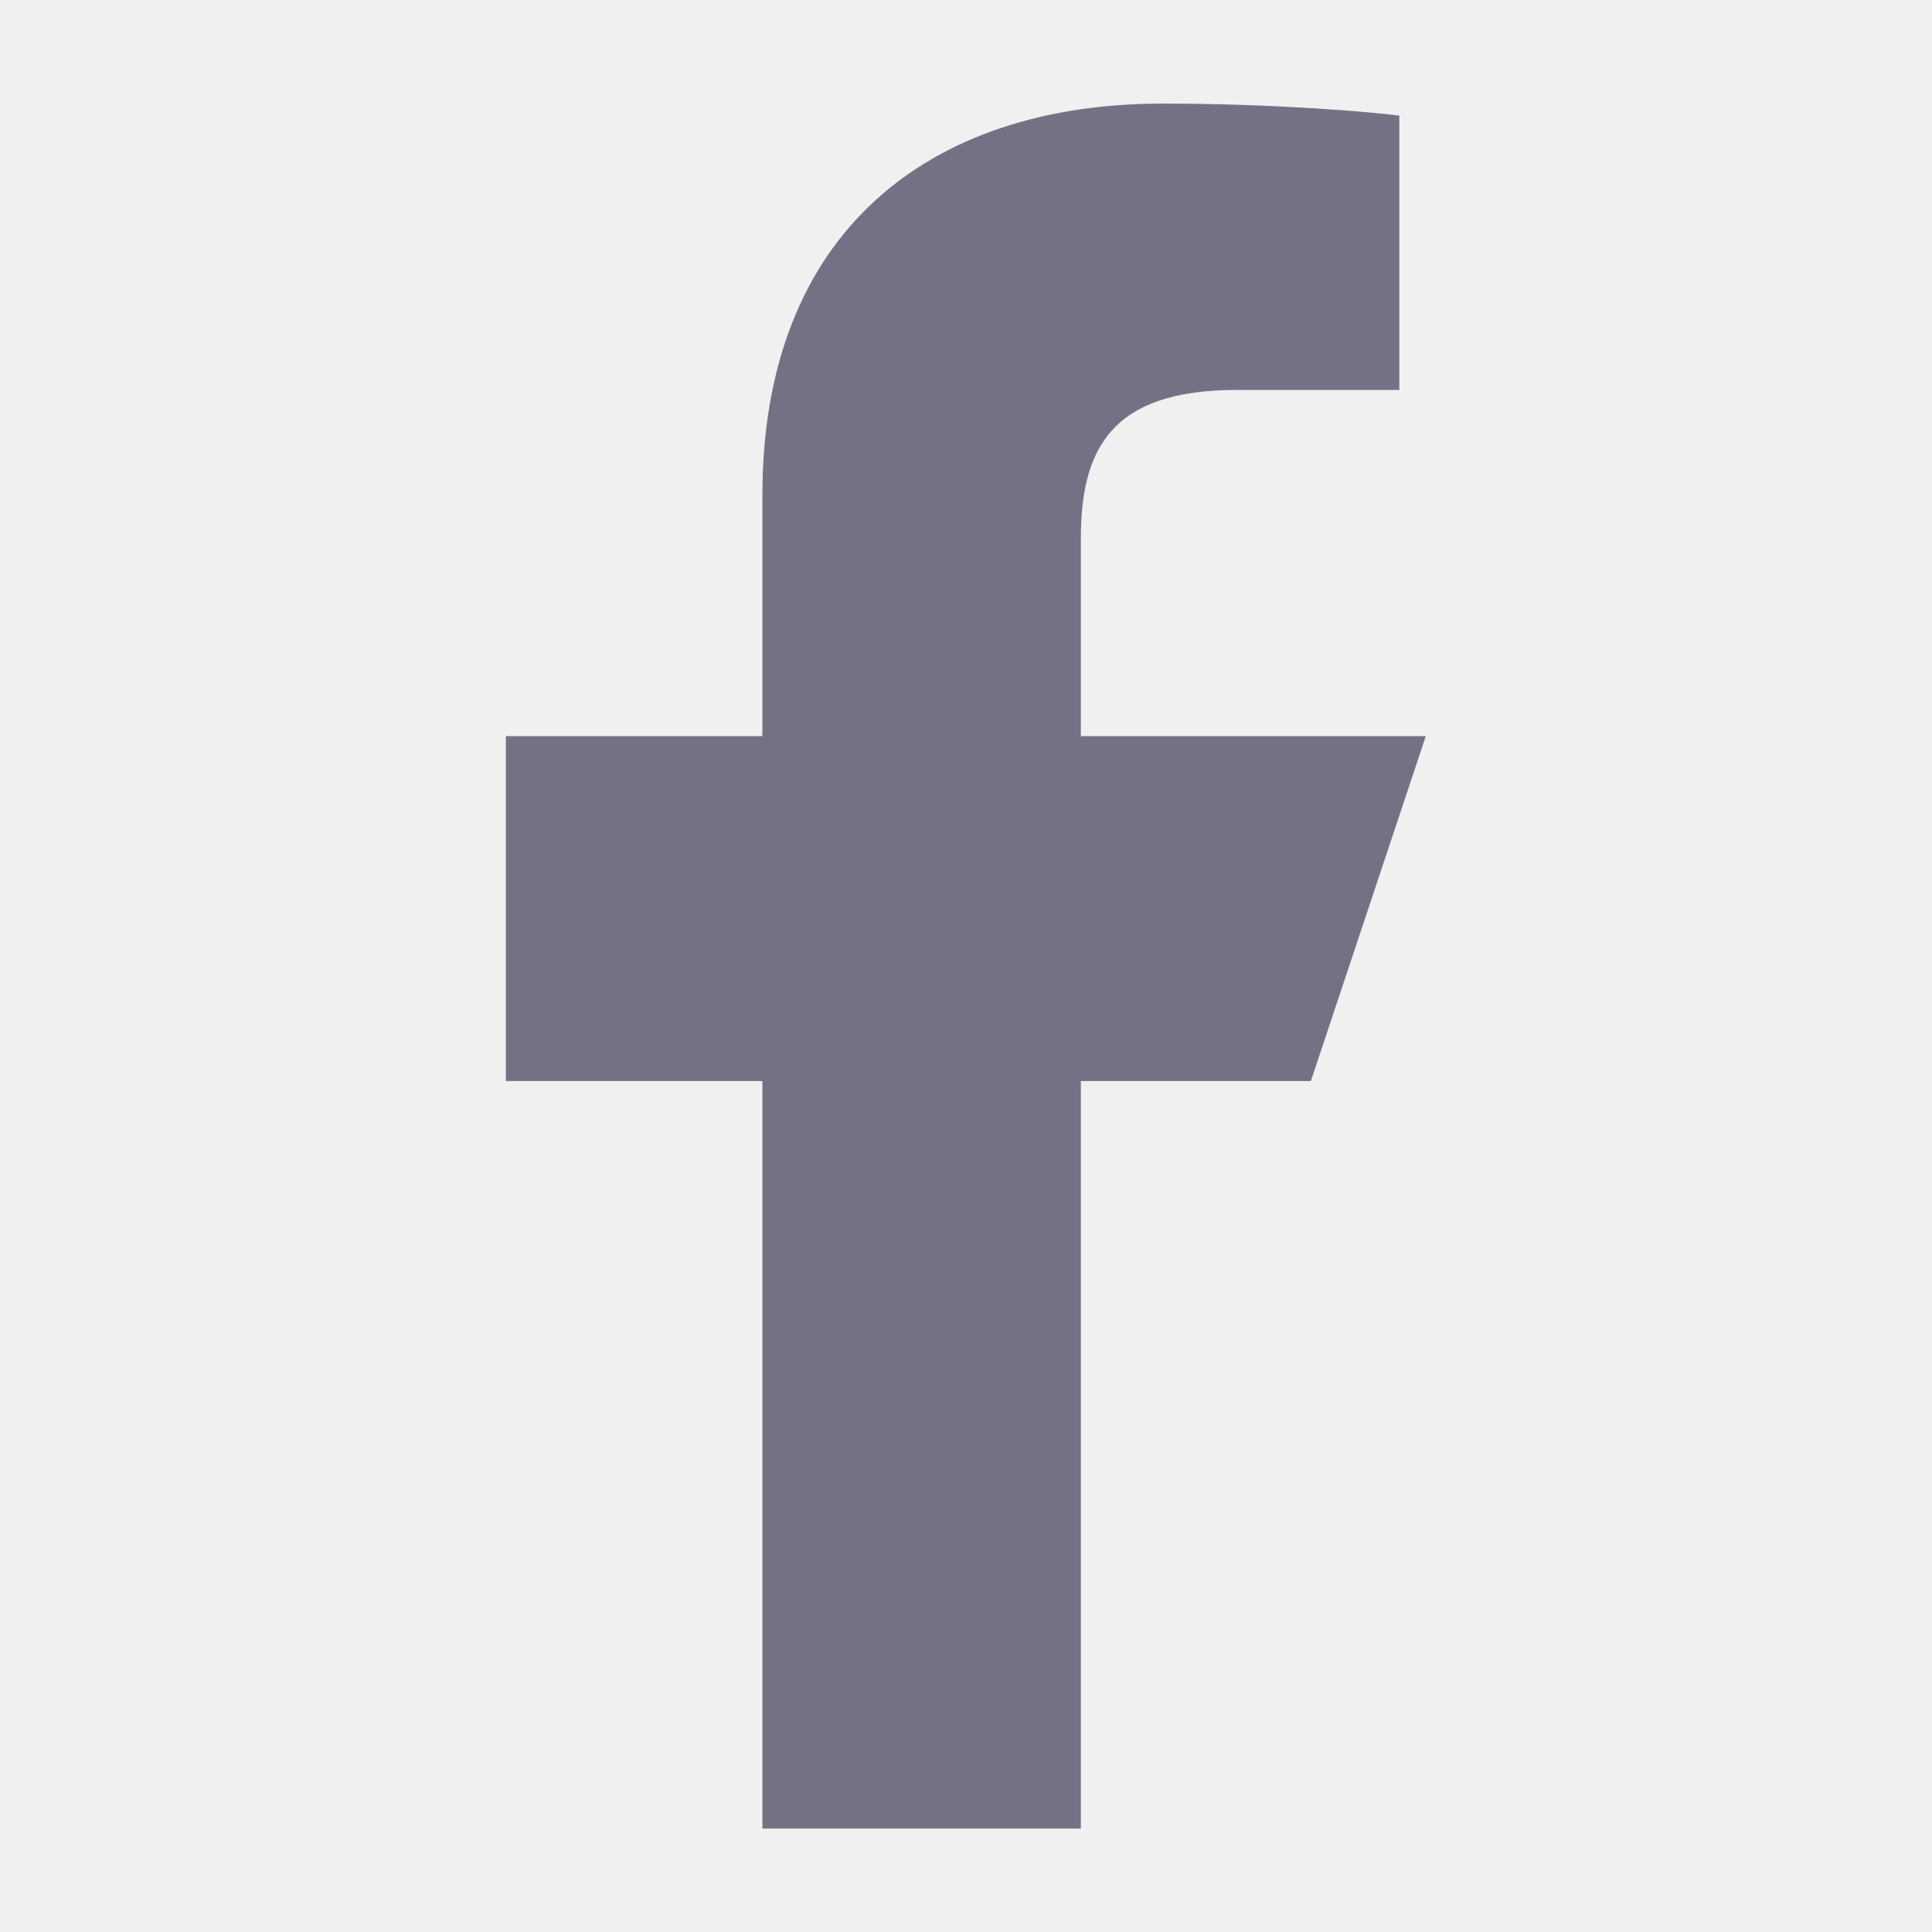
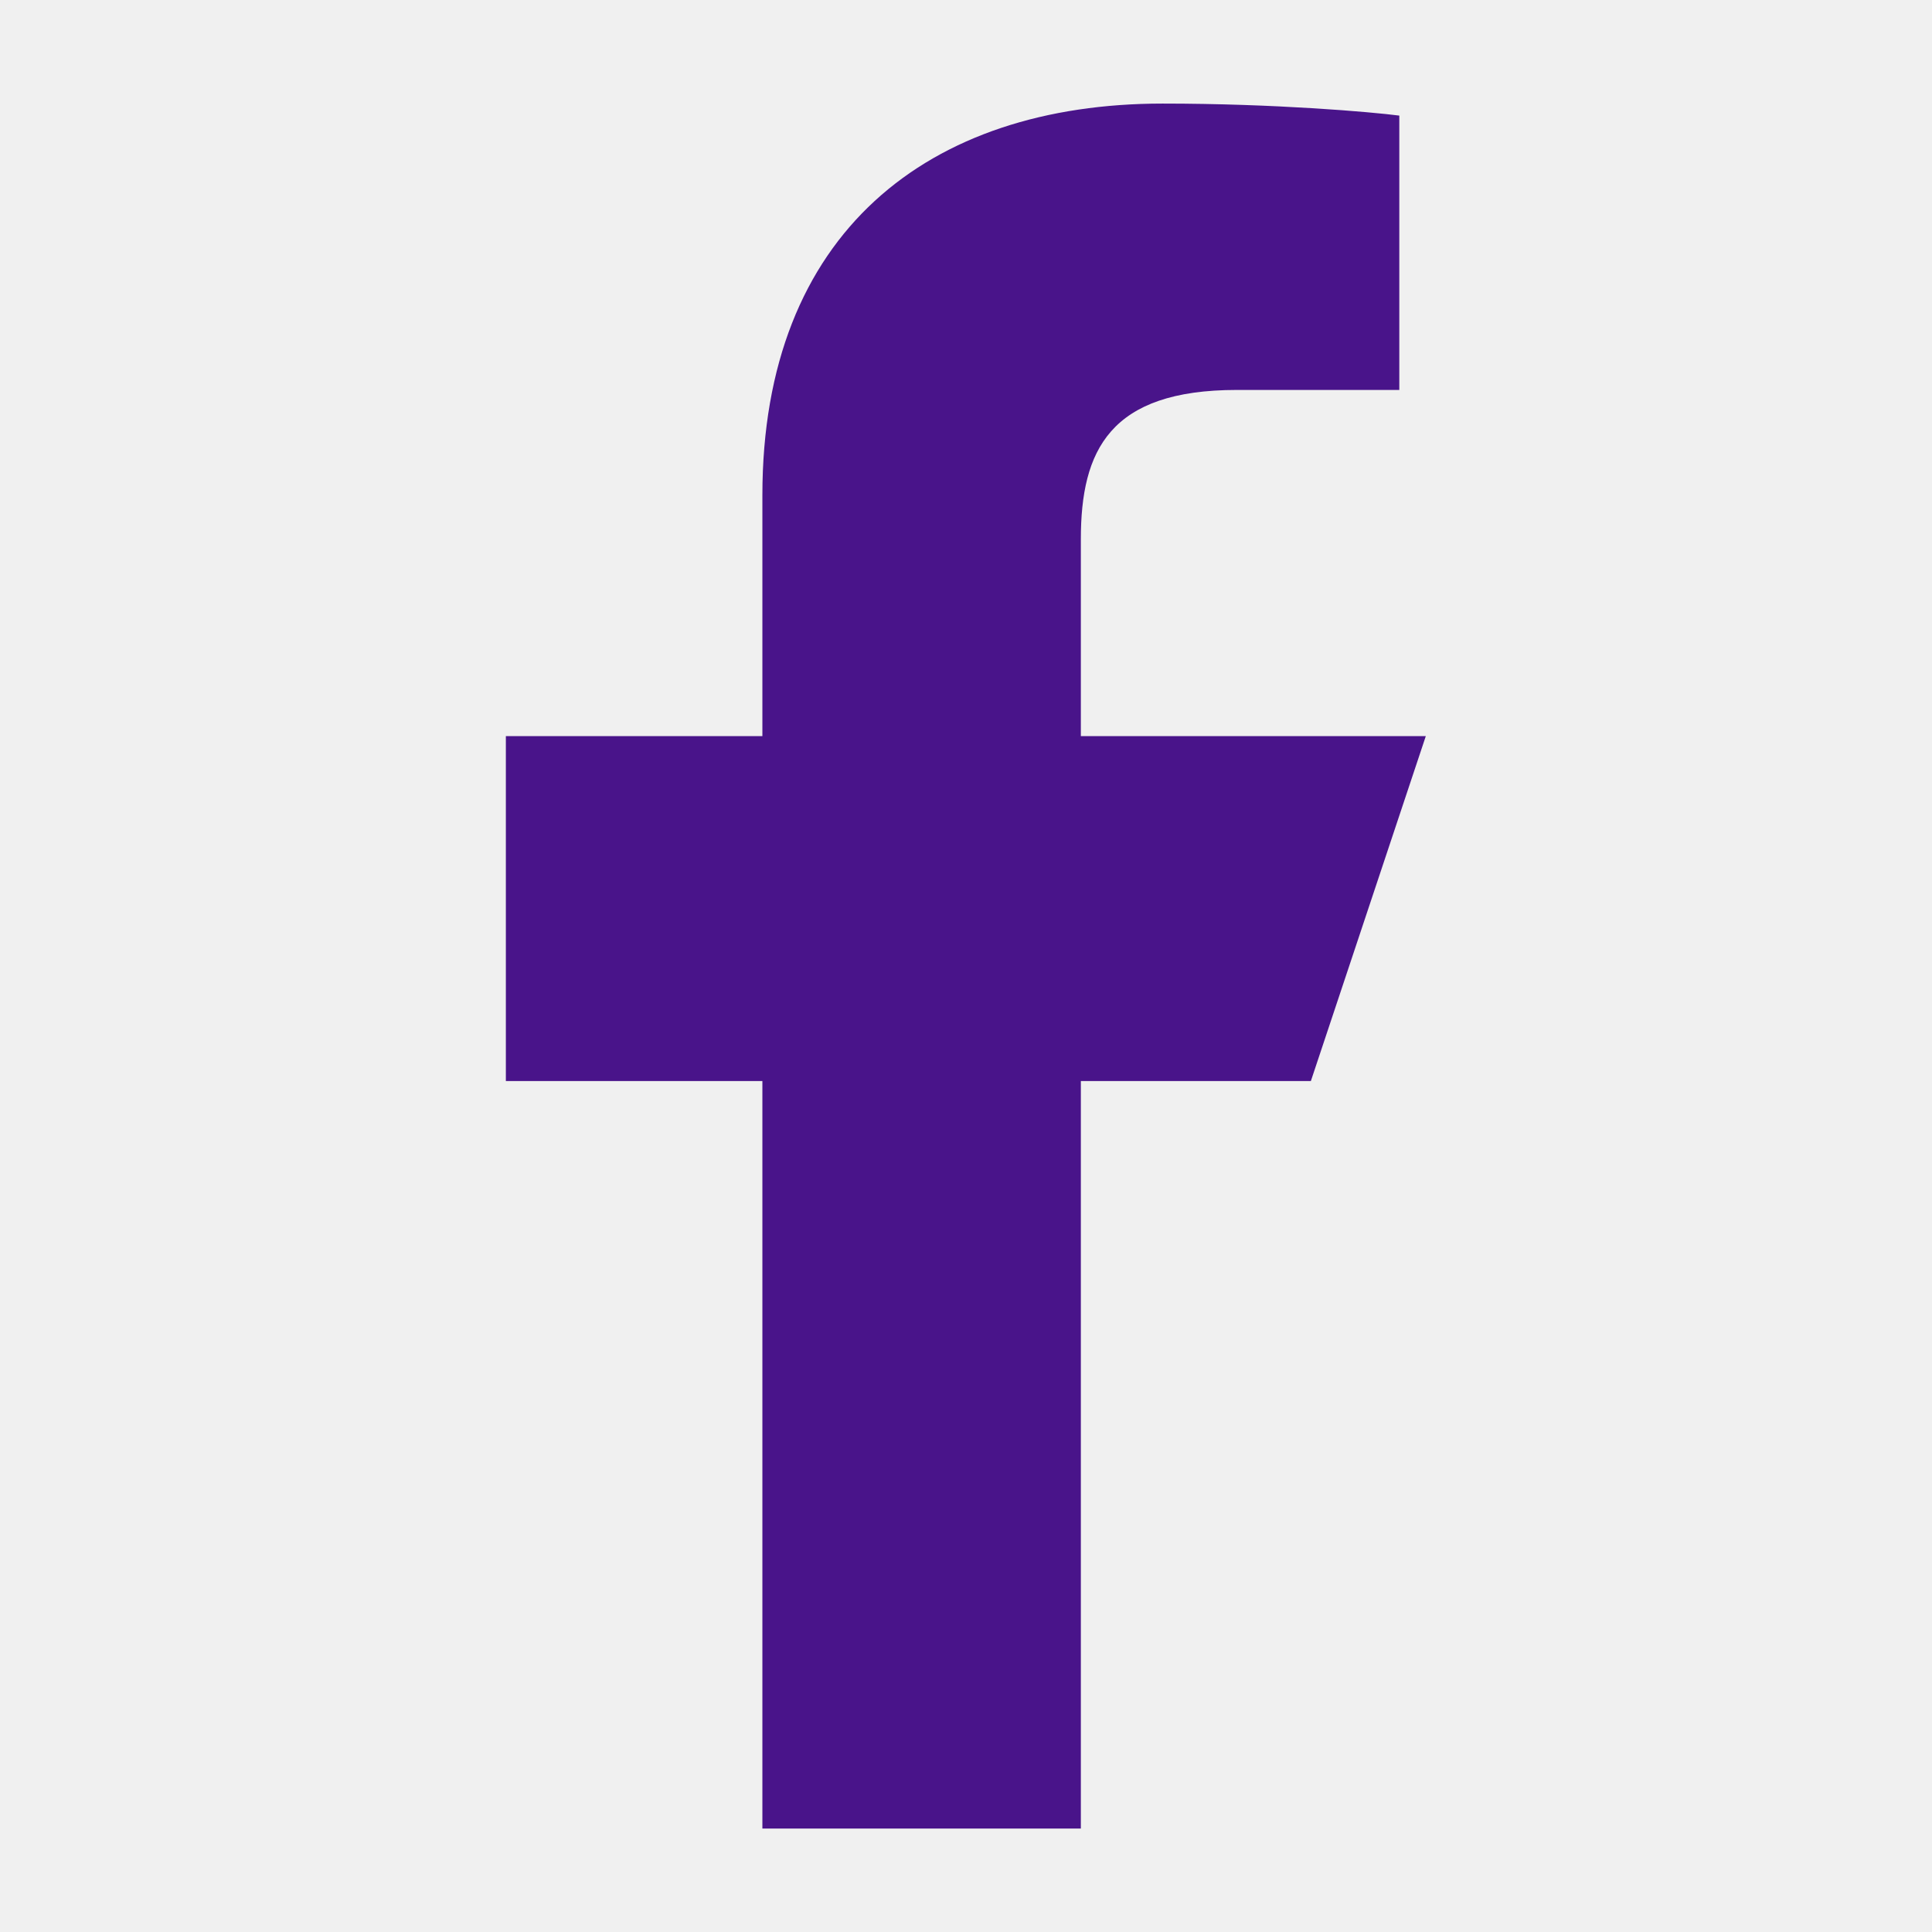
<svg xmlns="http://www.w3.org/2000/svg" width="18" height="18" viewBox="0 0 18 18" fill="none">
  <g clip-path="url(#clip0_702_32826)">
-     <path d="M7.103 17.036V10.072H4.713V6.858H7.103V4.613C7.103 2.168 8.651 0.965 10.832 0.965C11.877 0.965 12.775 1.043 13.037 1.077V3.633L11.524 3.633C10.338 3.633 10.07 4.197 10.07 5.024V6.858H13.284L12.213 10.072H10.07V17.036H7.103Z" fill="#757185" />
+     <path d="M7.103 17.036V10.072H4.713V6.858H7.103V4.613C7.103 2.168 8.651 0.965 10.832 0.965C11.877 0.965 12.775 1.043 13.037 1.077V3.633L11.524 3.633C10.338 3.633 10.07 4.197 10.07 5.024V6.858H13.284L12.213 10.072H10.07V17.036H7.103Z" fill="#49148A" />
  </g>
  <defs>
    <clipPath id="clip0_702_32826">
      <rect width="17.143" height="17.143" fill="white" transform="translate(0.427734 0.428711)" />
    </clipPath>
  </defs>
</svg>
